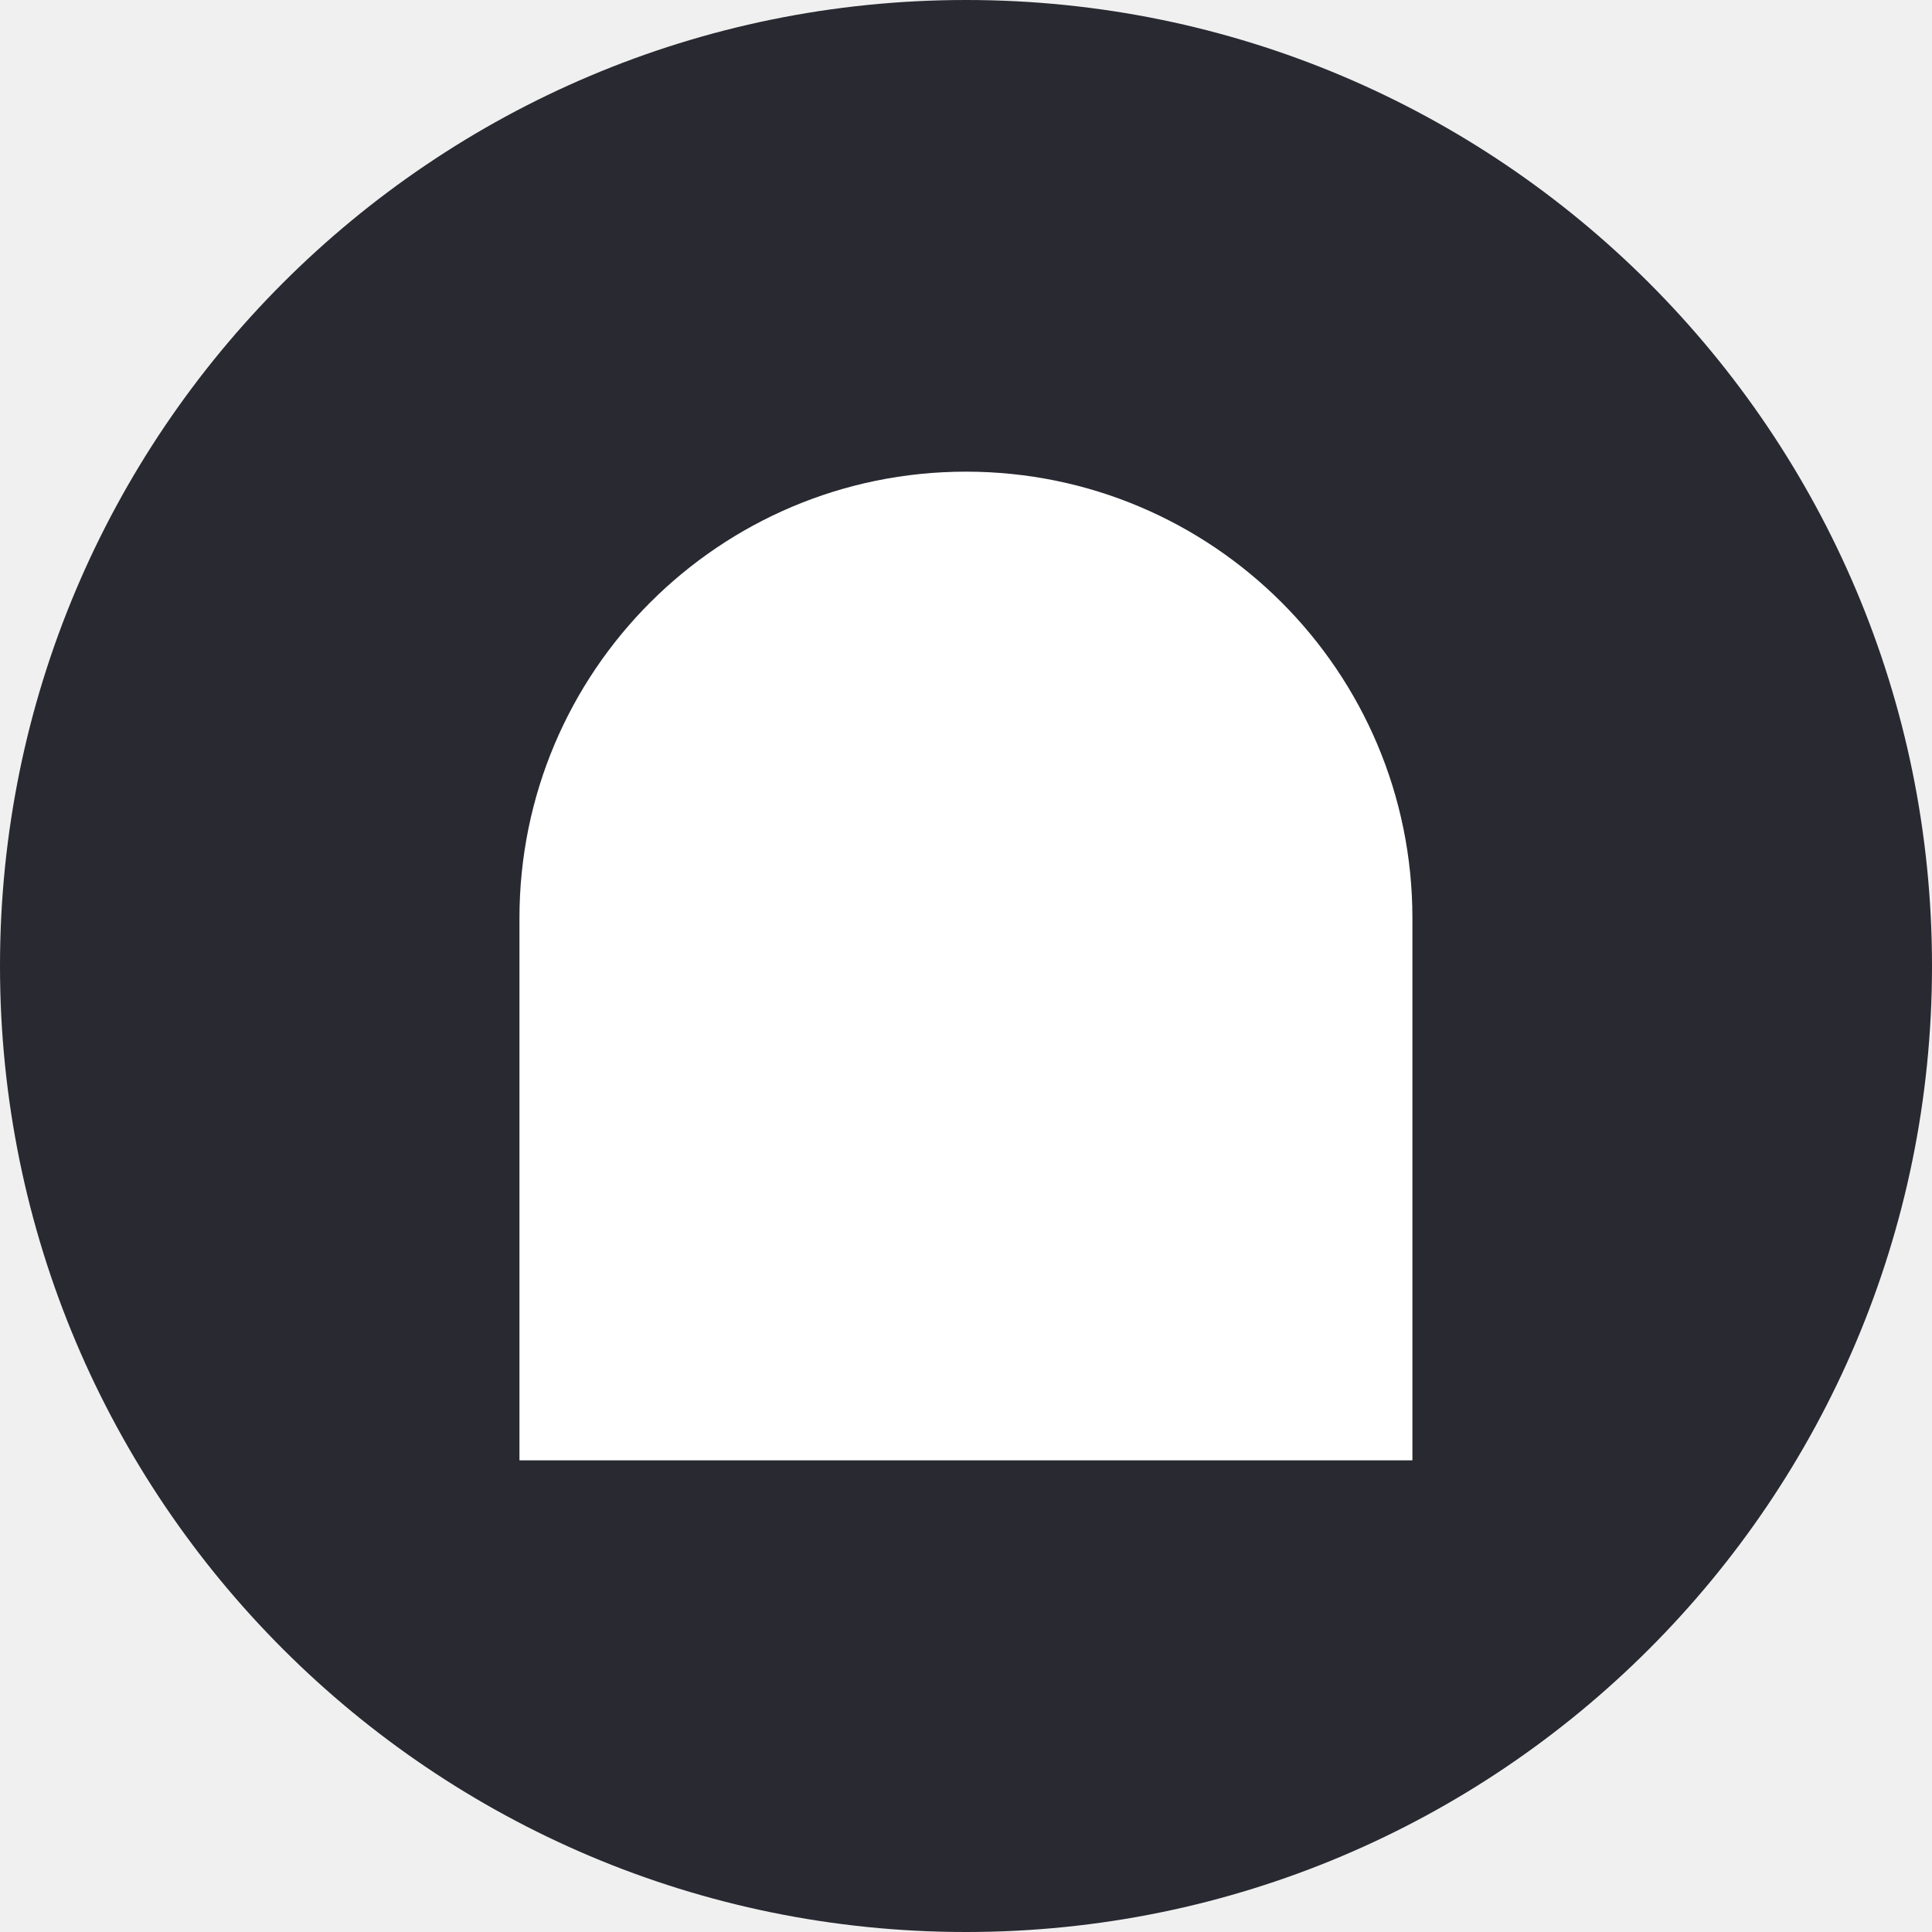
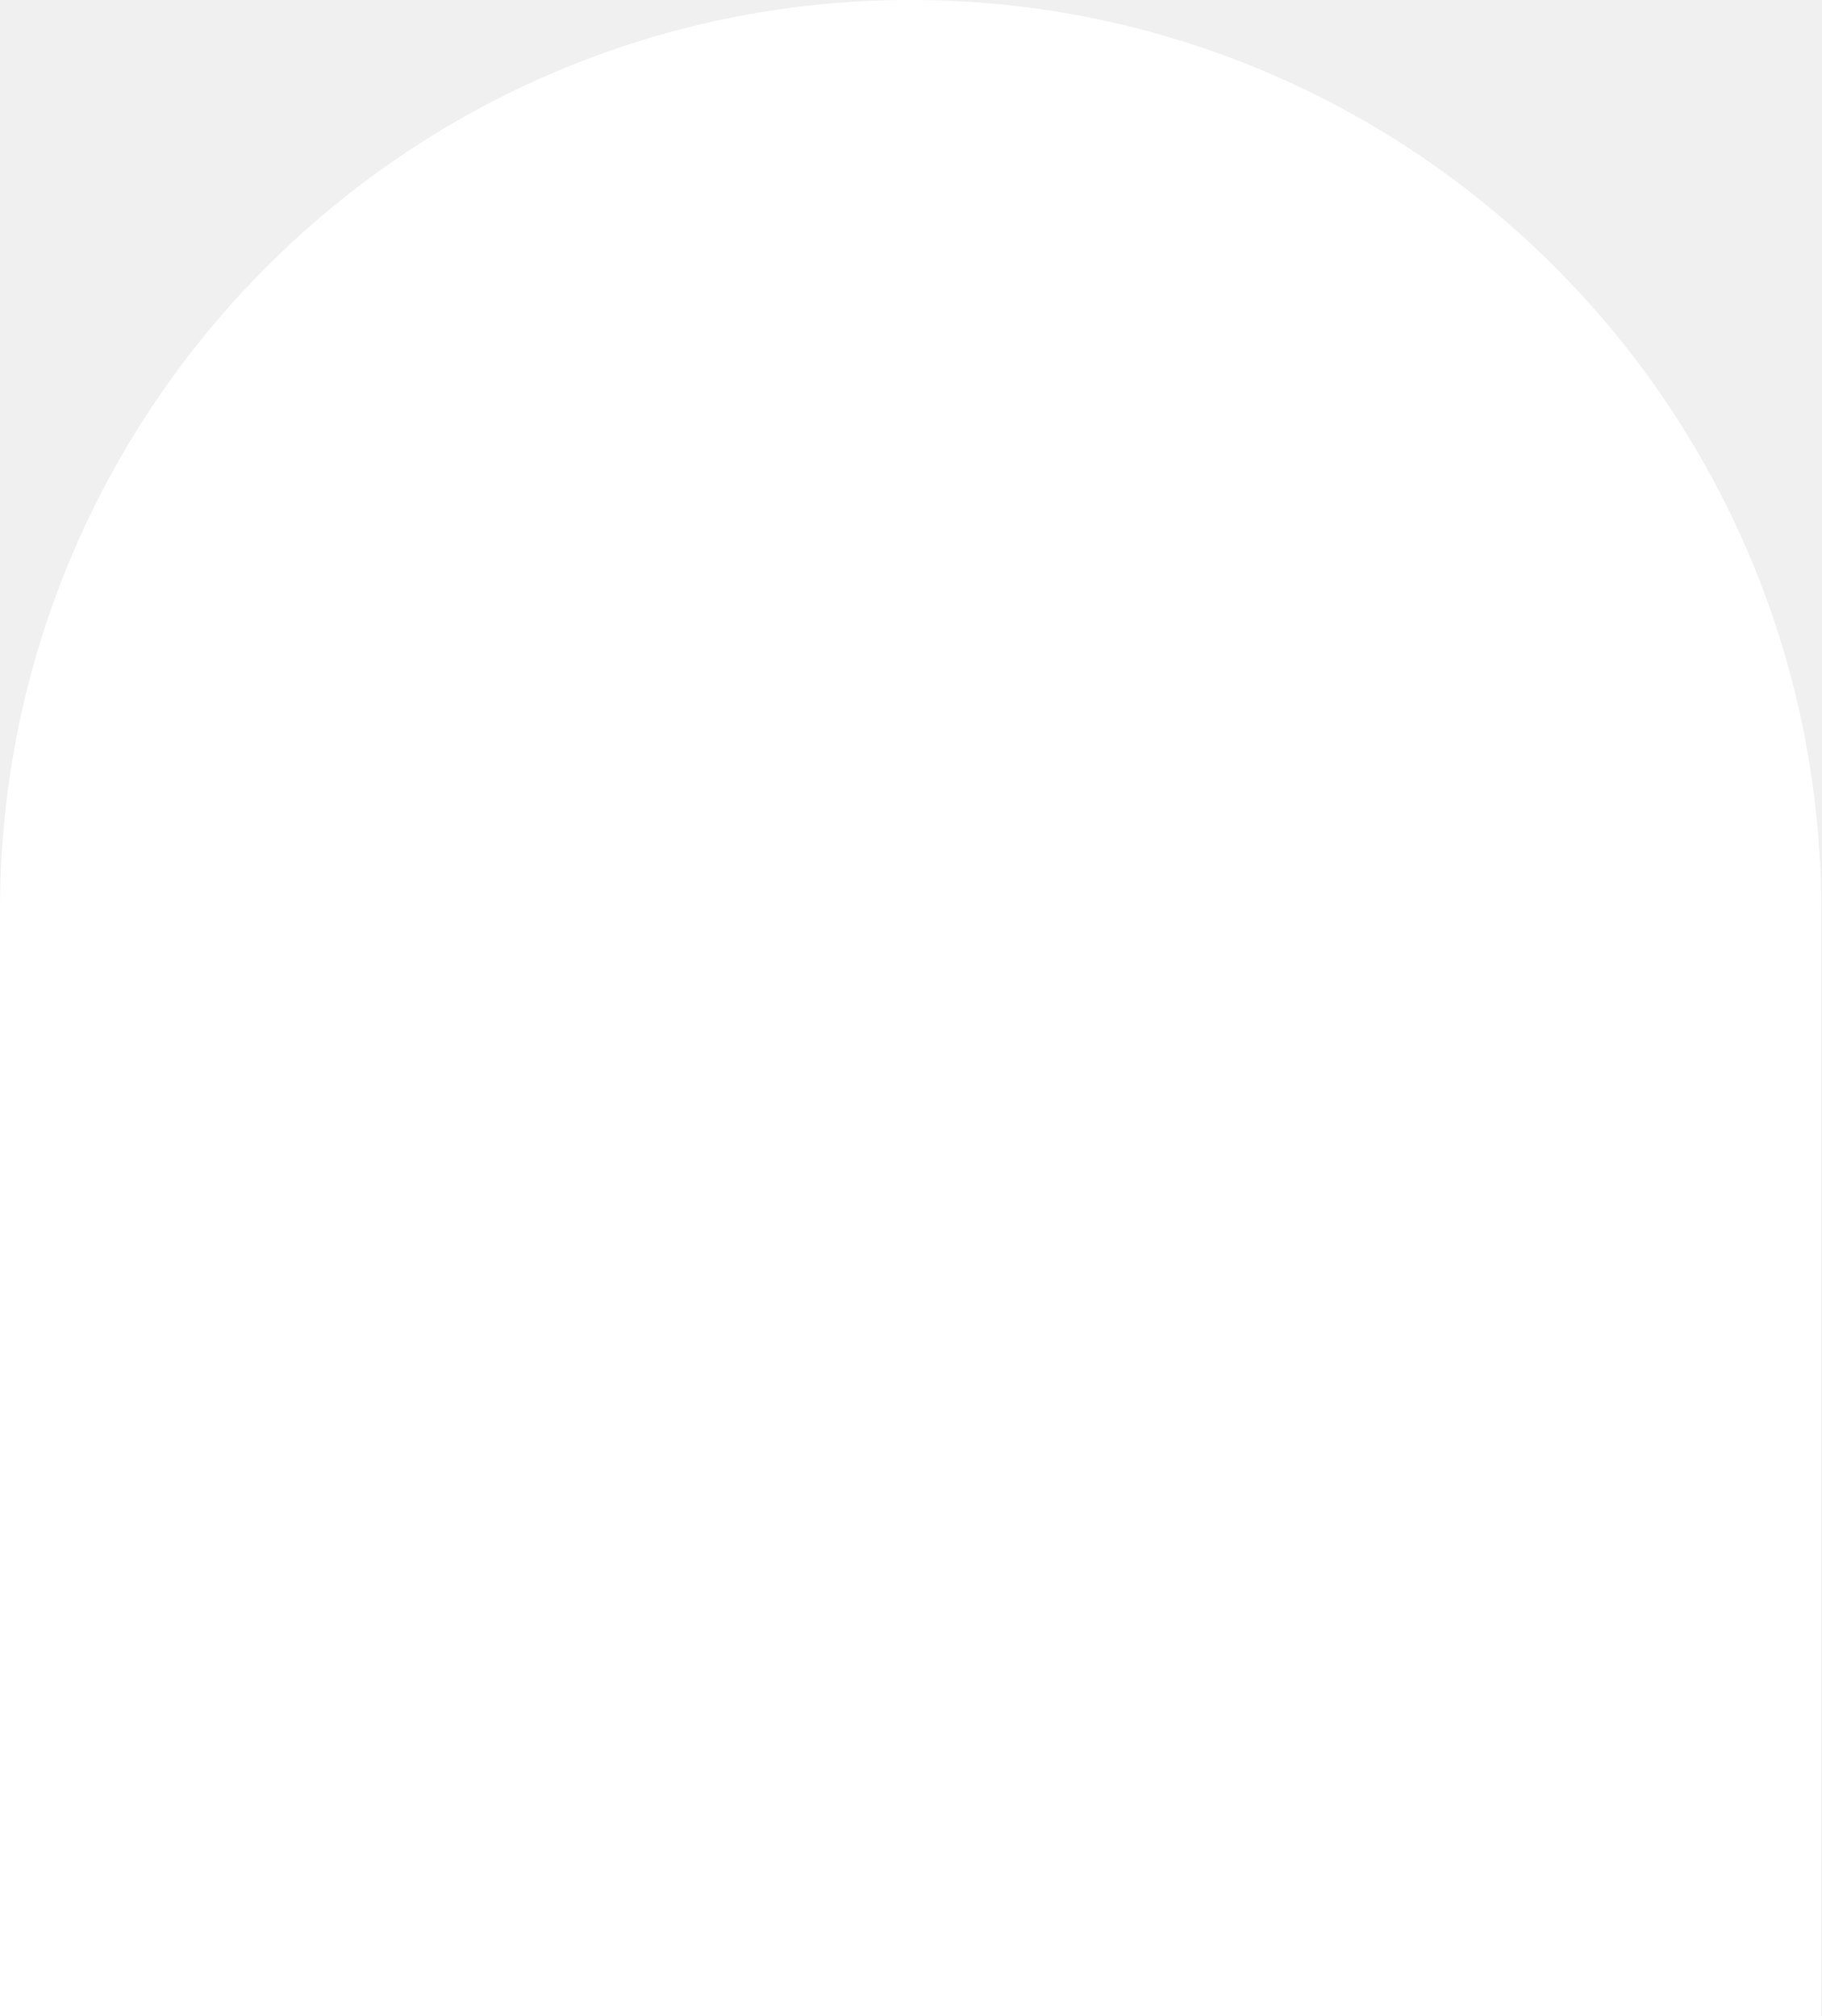
- <svg xmlns="http://www.w3.org/2000/svg" width="31" height="31" viewBox="0 0 31 31">
-   <g id="mirror" transform="translate(-1945 -575)">
-     <path id="Path_2" data-name="Path 2" d="M15.5,0A15.5,15.5,0,1,1,0,15.5,15.5,15.5,0,0,1,15.5,0Z" transform="translate(1945 575)" fill="#282931" />
-     <path id="Rectangle_2" data-name="Rectangle 2" d="M7.164,0h0a7.164,7.164,0,0,1,7.164,7.164v8.7H0v-8.7A7.164,7.164,0,0,1,7.164,0Z" transform="translate(1953.335 582.568)" fill="#fff" />
-   </g>
+ <svg xmlns="http://www.w3.org/2000/svg" width="28" height="31" viewBox="0 0 28 31">
+   <path id="Rectangle_2" data-name="Rectangle 2" d="M14,0h0A14,14,0,0,1,28,14V31a0,0,0,0,1,0,0H0a0,0,0,0,1,0,0V14A14,14,0,0,1,14,0Z" fill="#fff" />
</svg>
